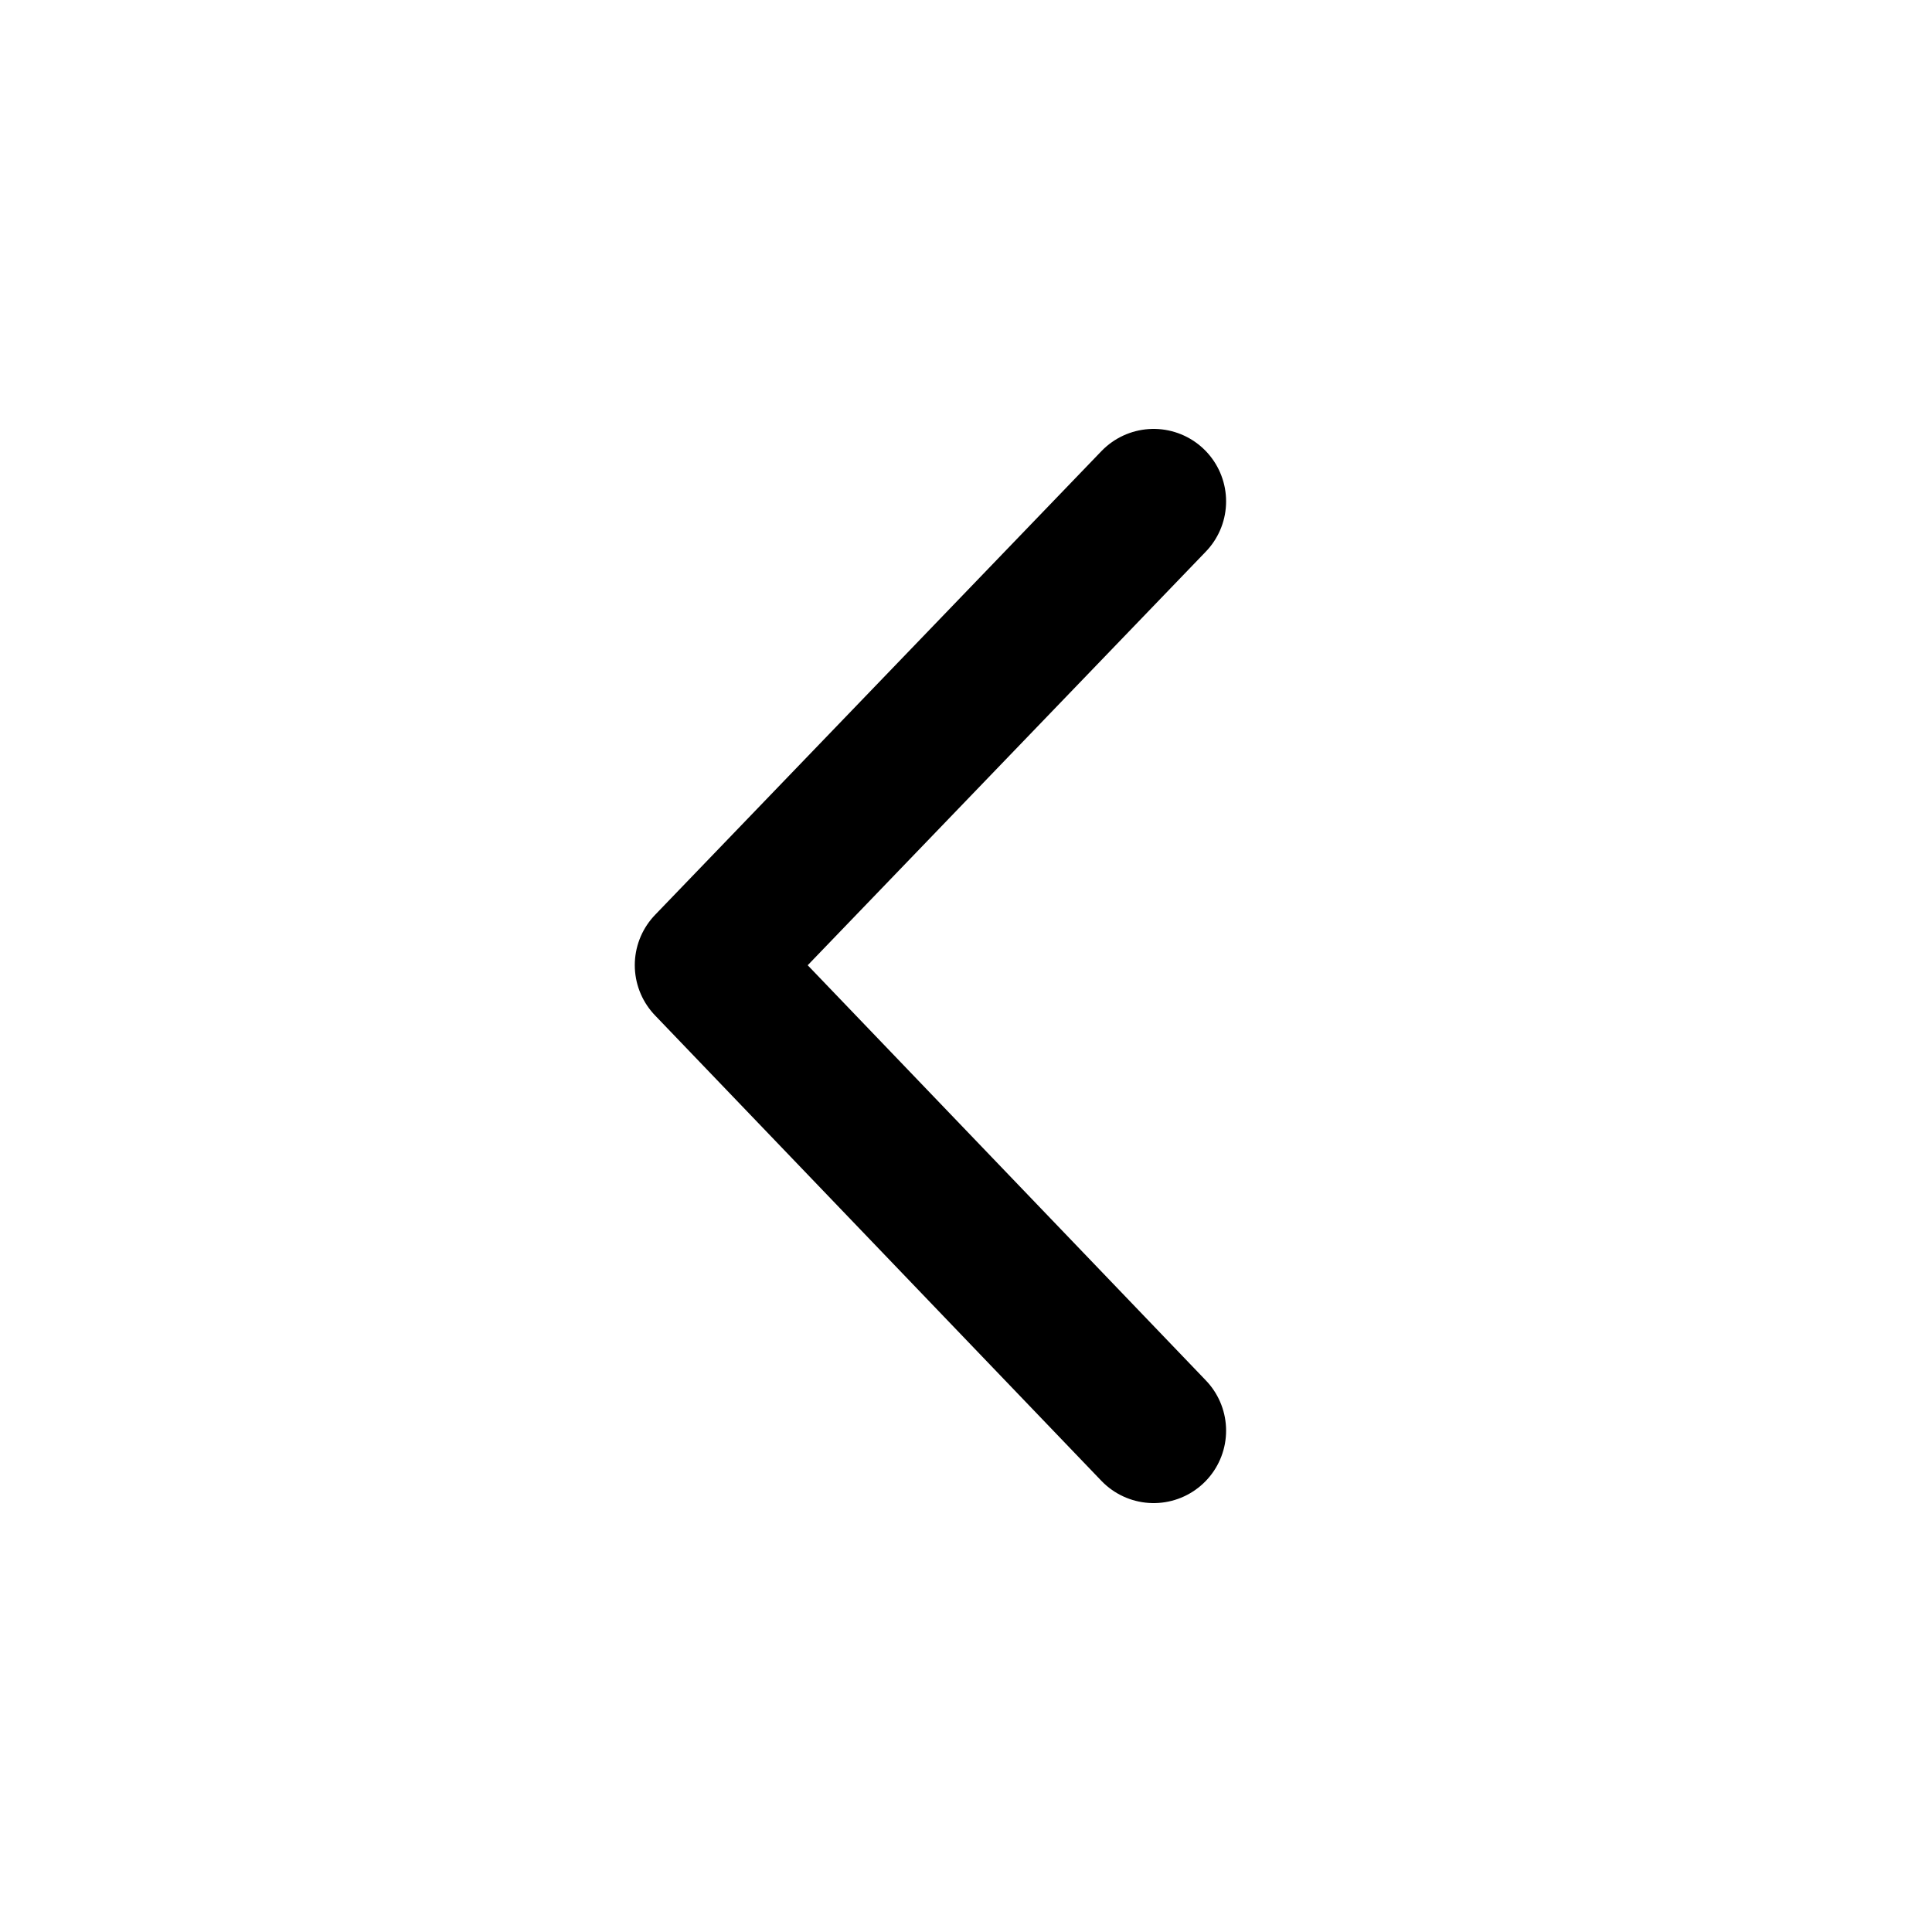
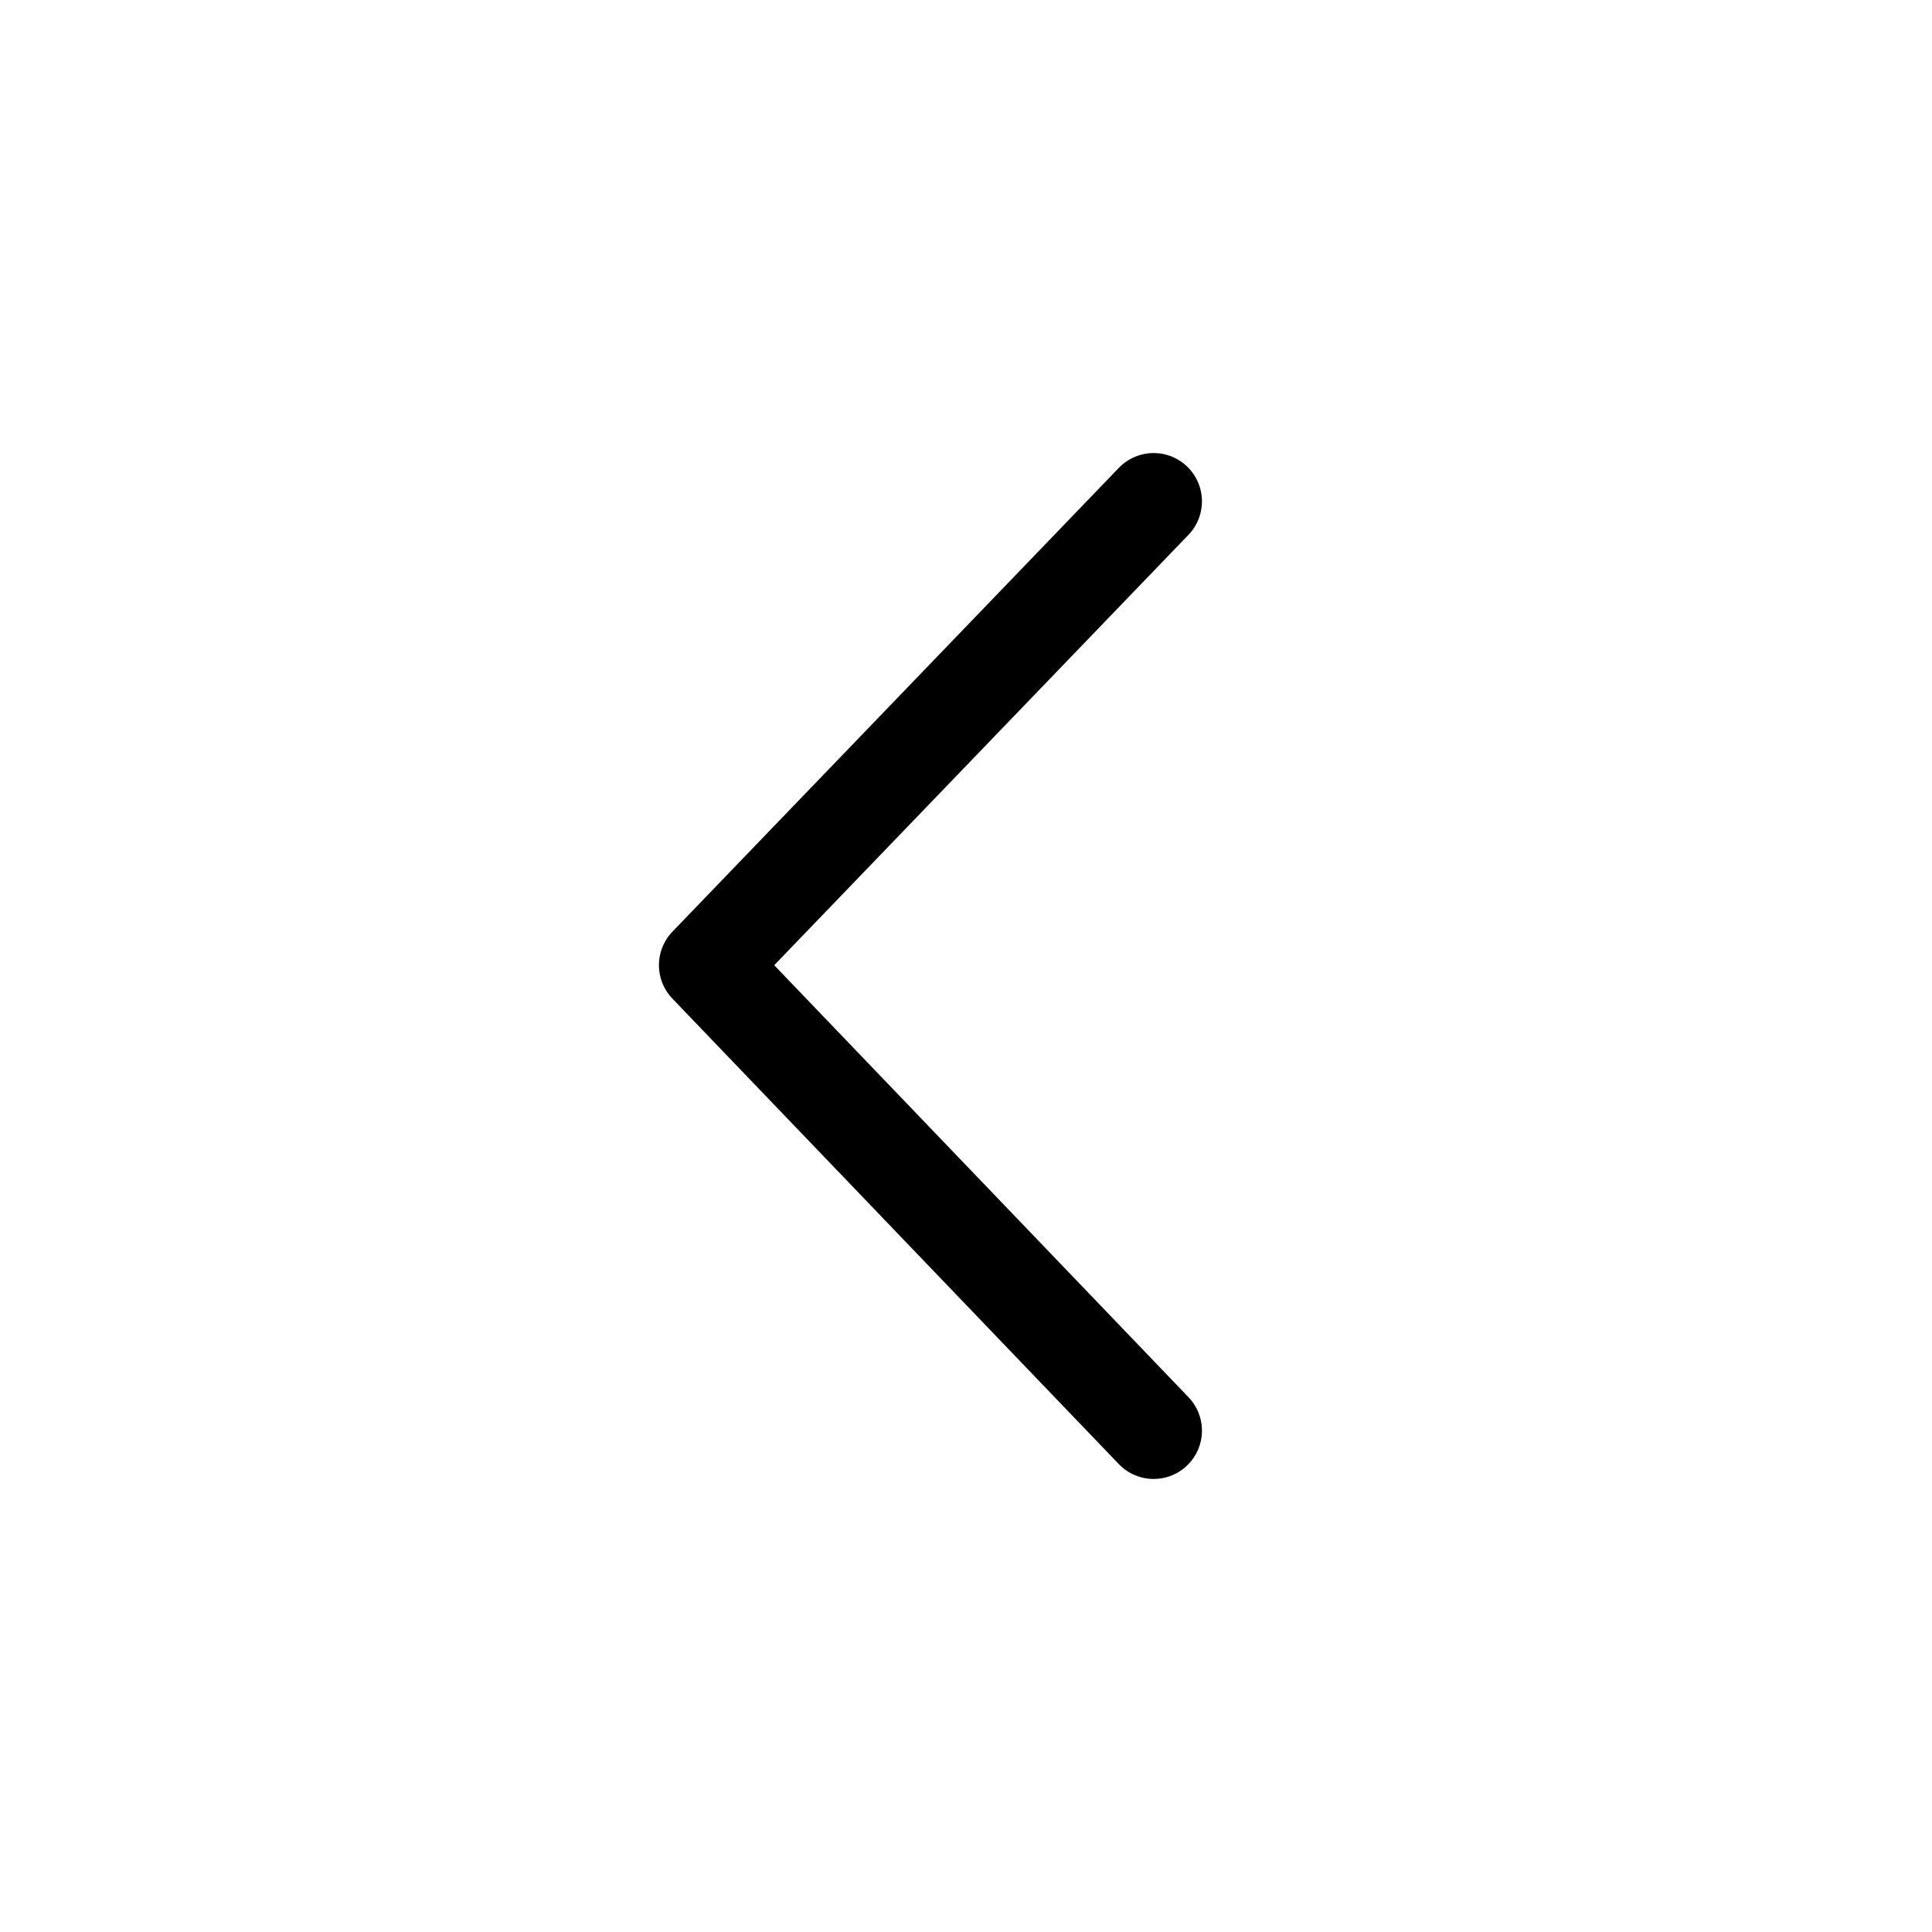
- <svg xmlns="http://www.w3.org/2000/svg" width="16" height="16" viewBox="0 0 16 16" fill="none">
-   <path d="M9.554 4.152L5.857 7.993L9.554 11.848" stroke="black" stroke-width="1.2" stroke-linecap="round" stroke-linejoin="round" />
+ <svg xmlns="http://www.w3.org/2000/svg" width="24" height="24" viewBox="0 0 24 24" fill="none">
+   <g transform="scale(1.5)">
+     <path d="M9.554 4.152L5.857 7.993L9.554 11.848" stroke="currentColor" stroke-width="0.8" stroke-linecap="round" stroke-linejoin="round" />
+   </g>
</svg>
